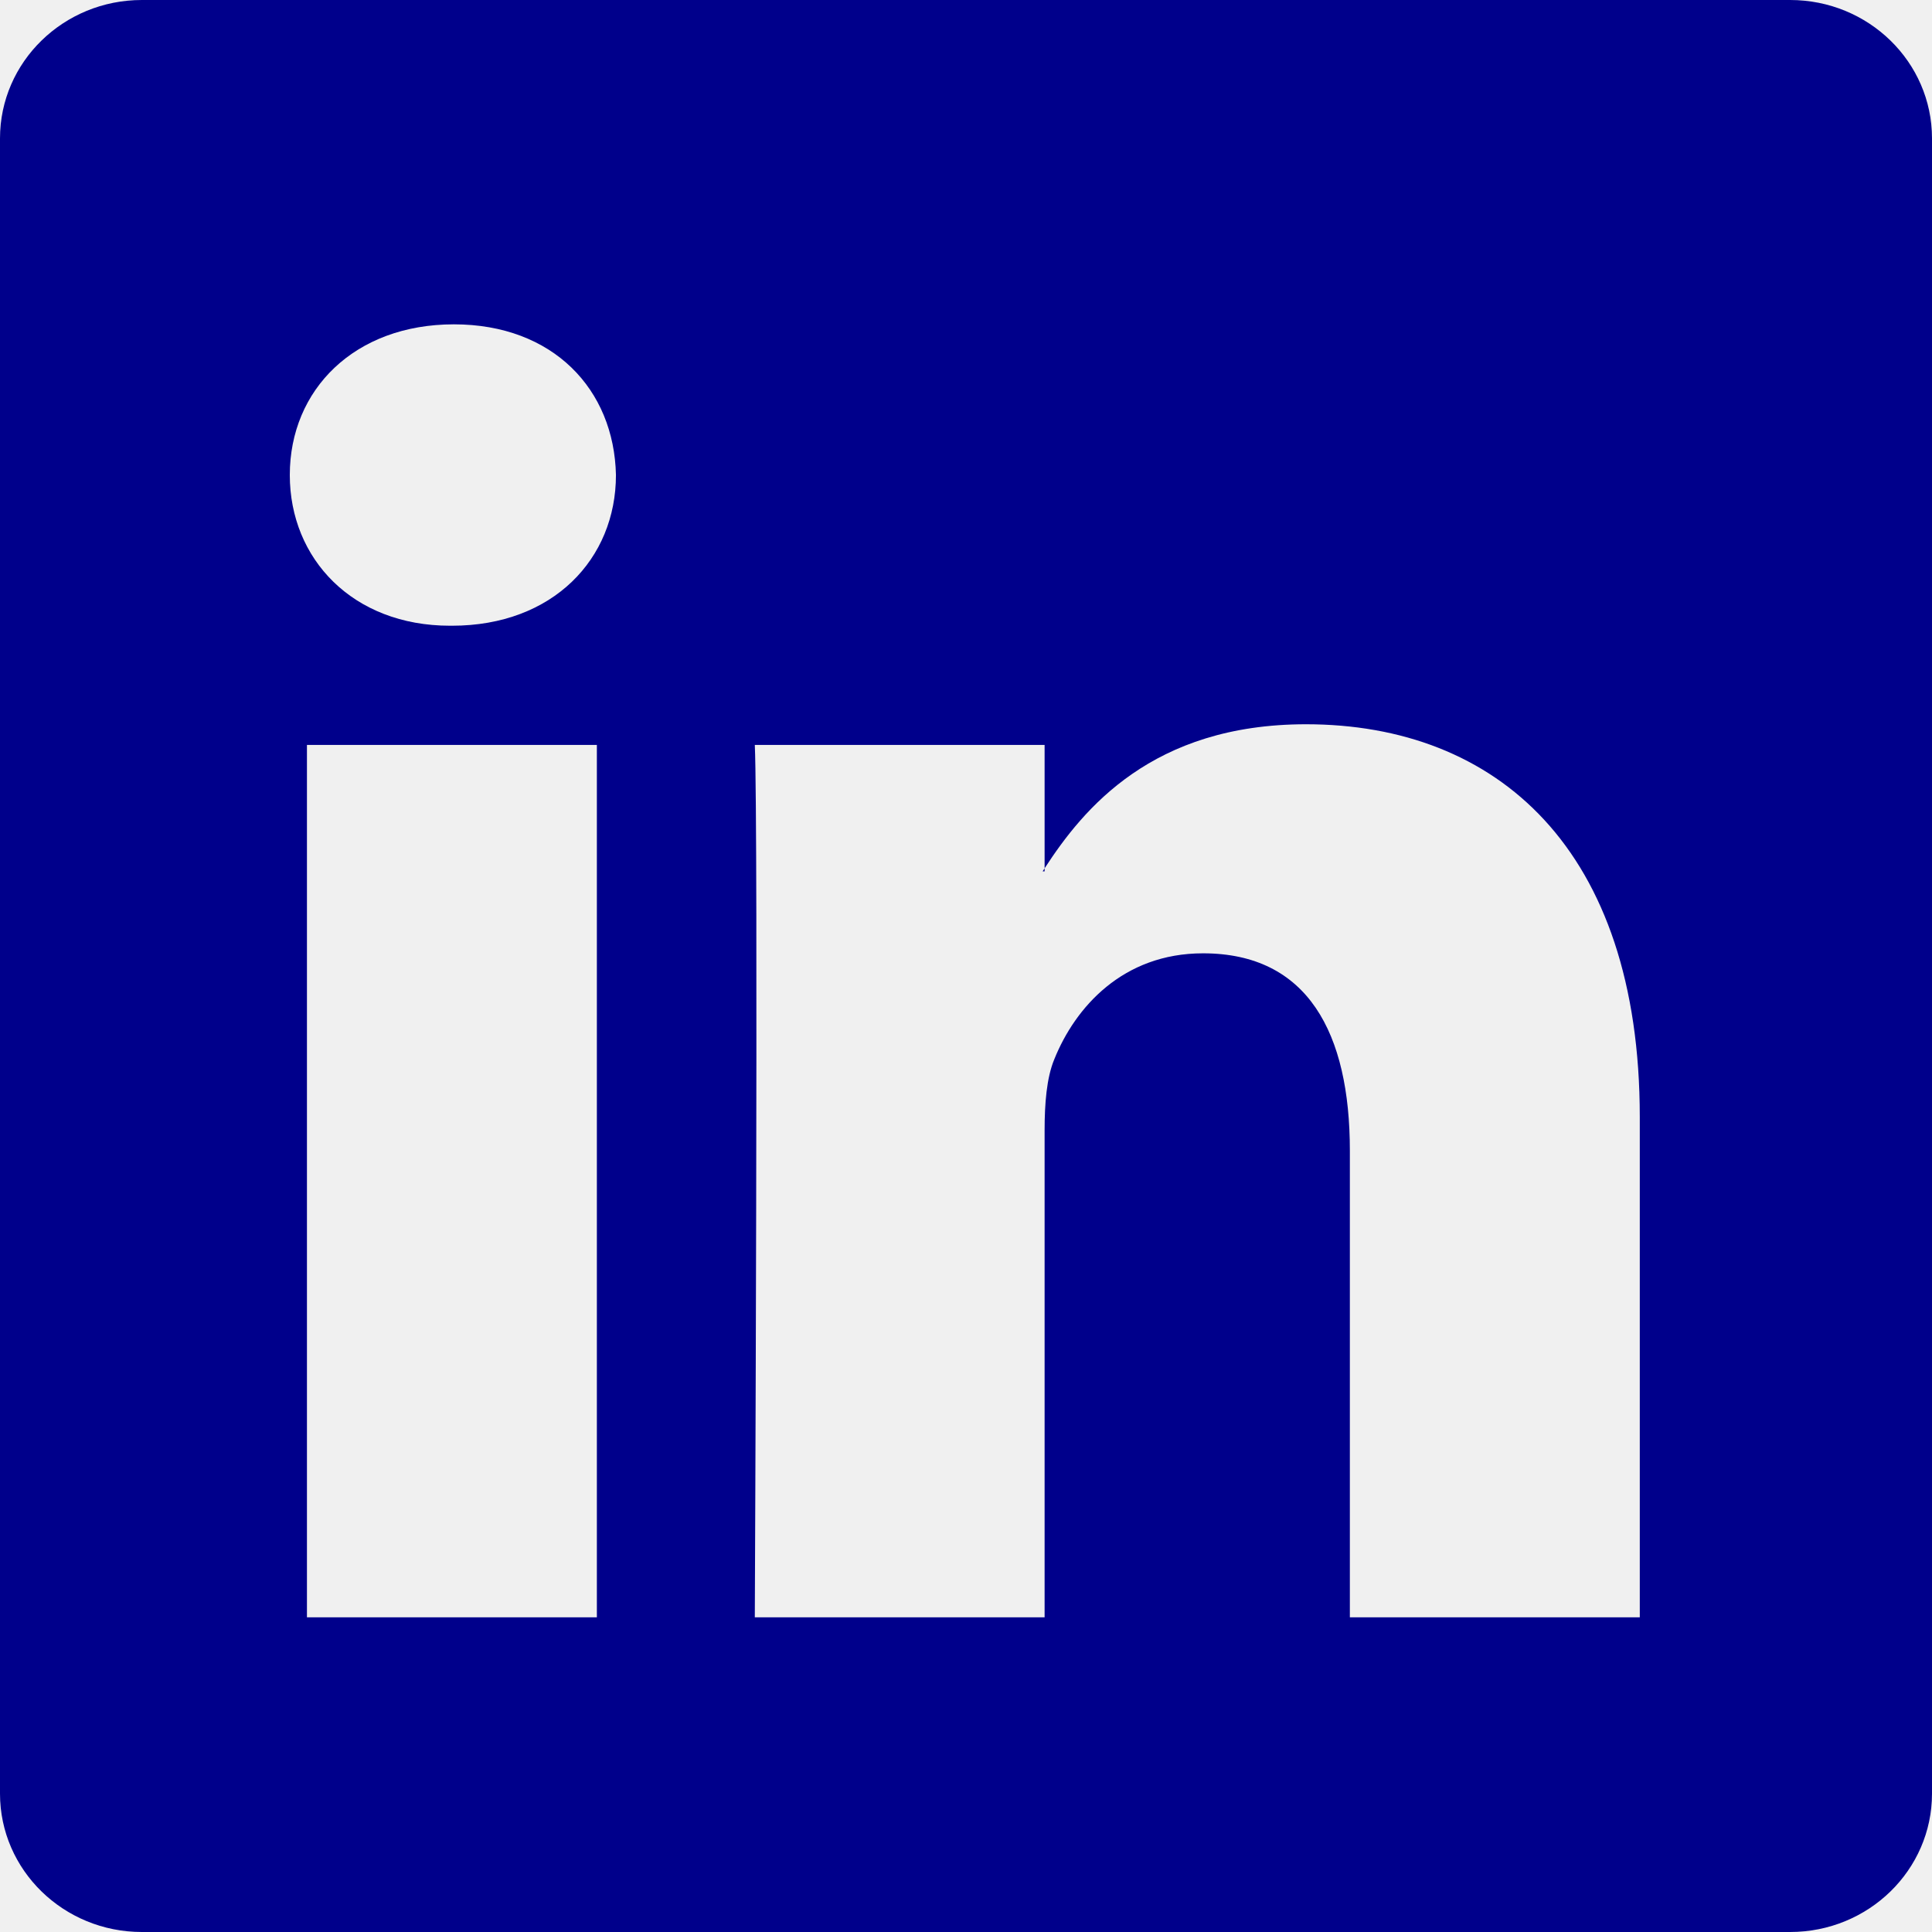
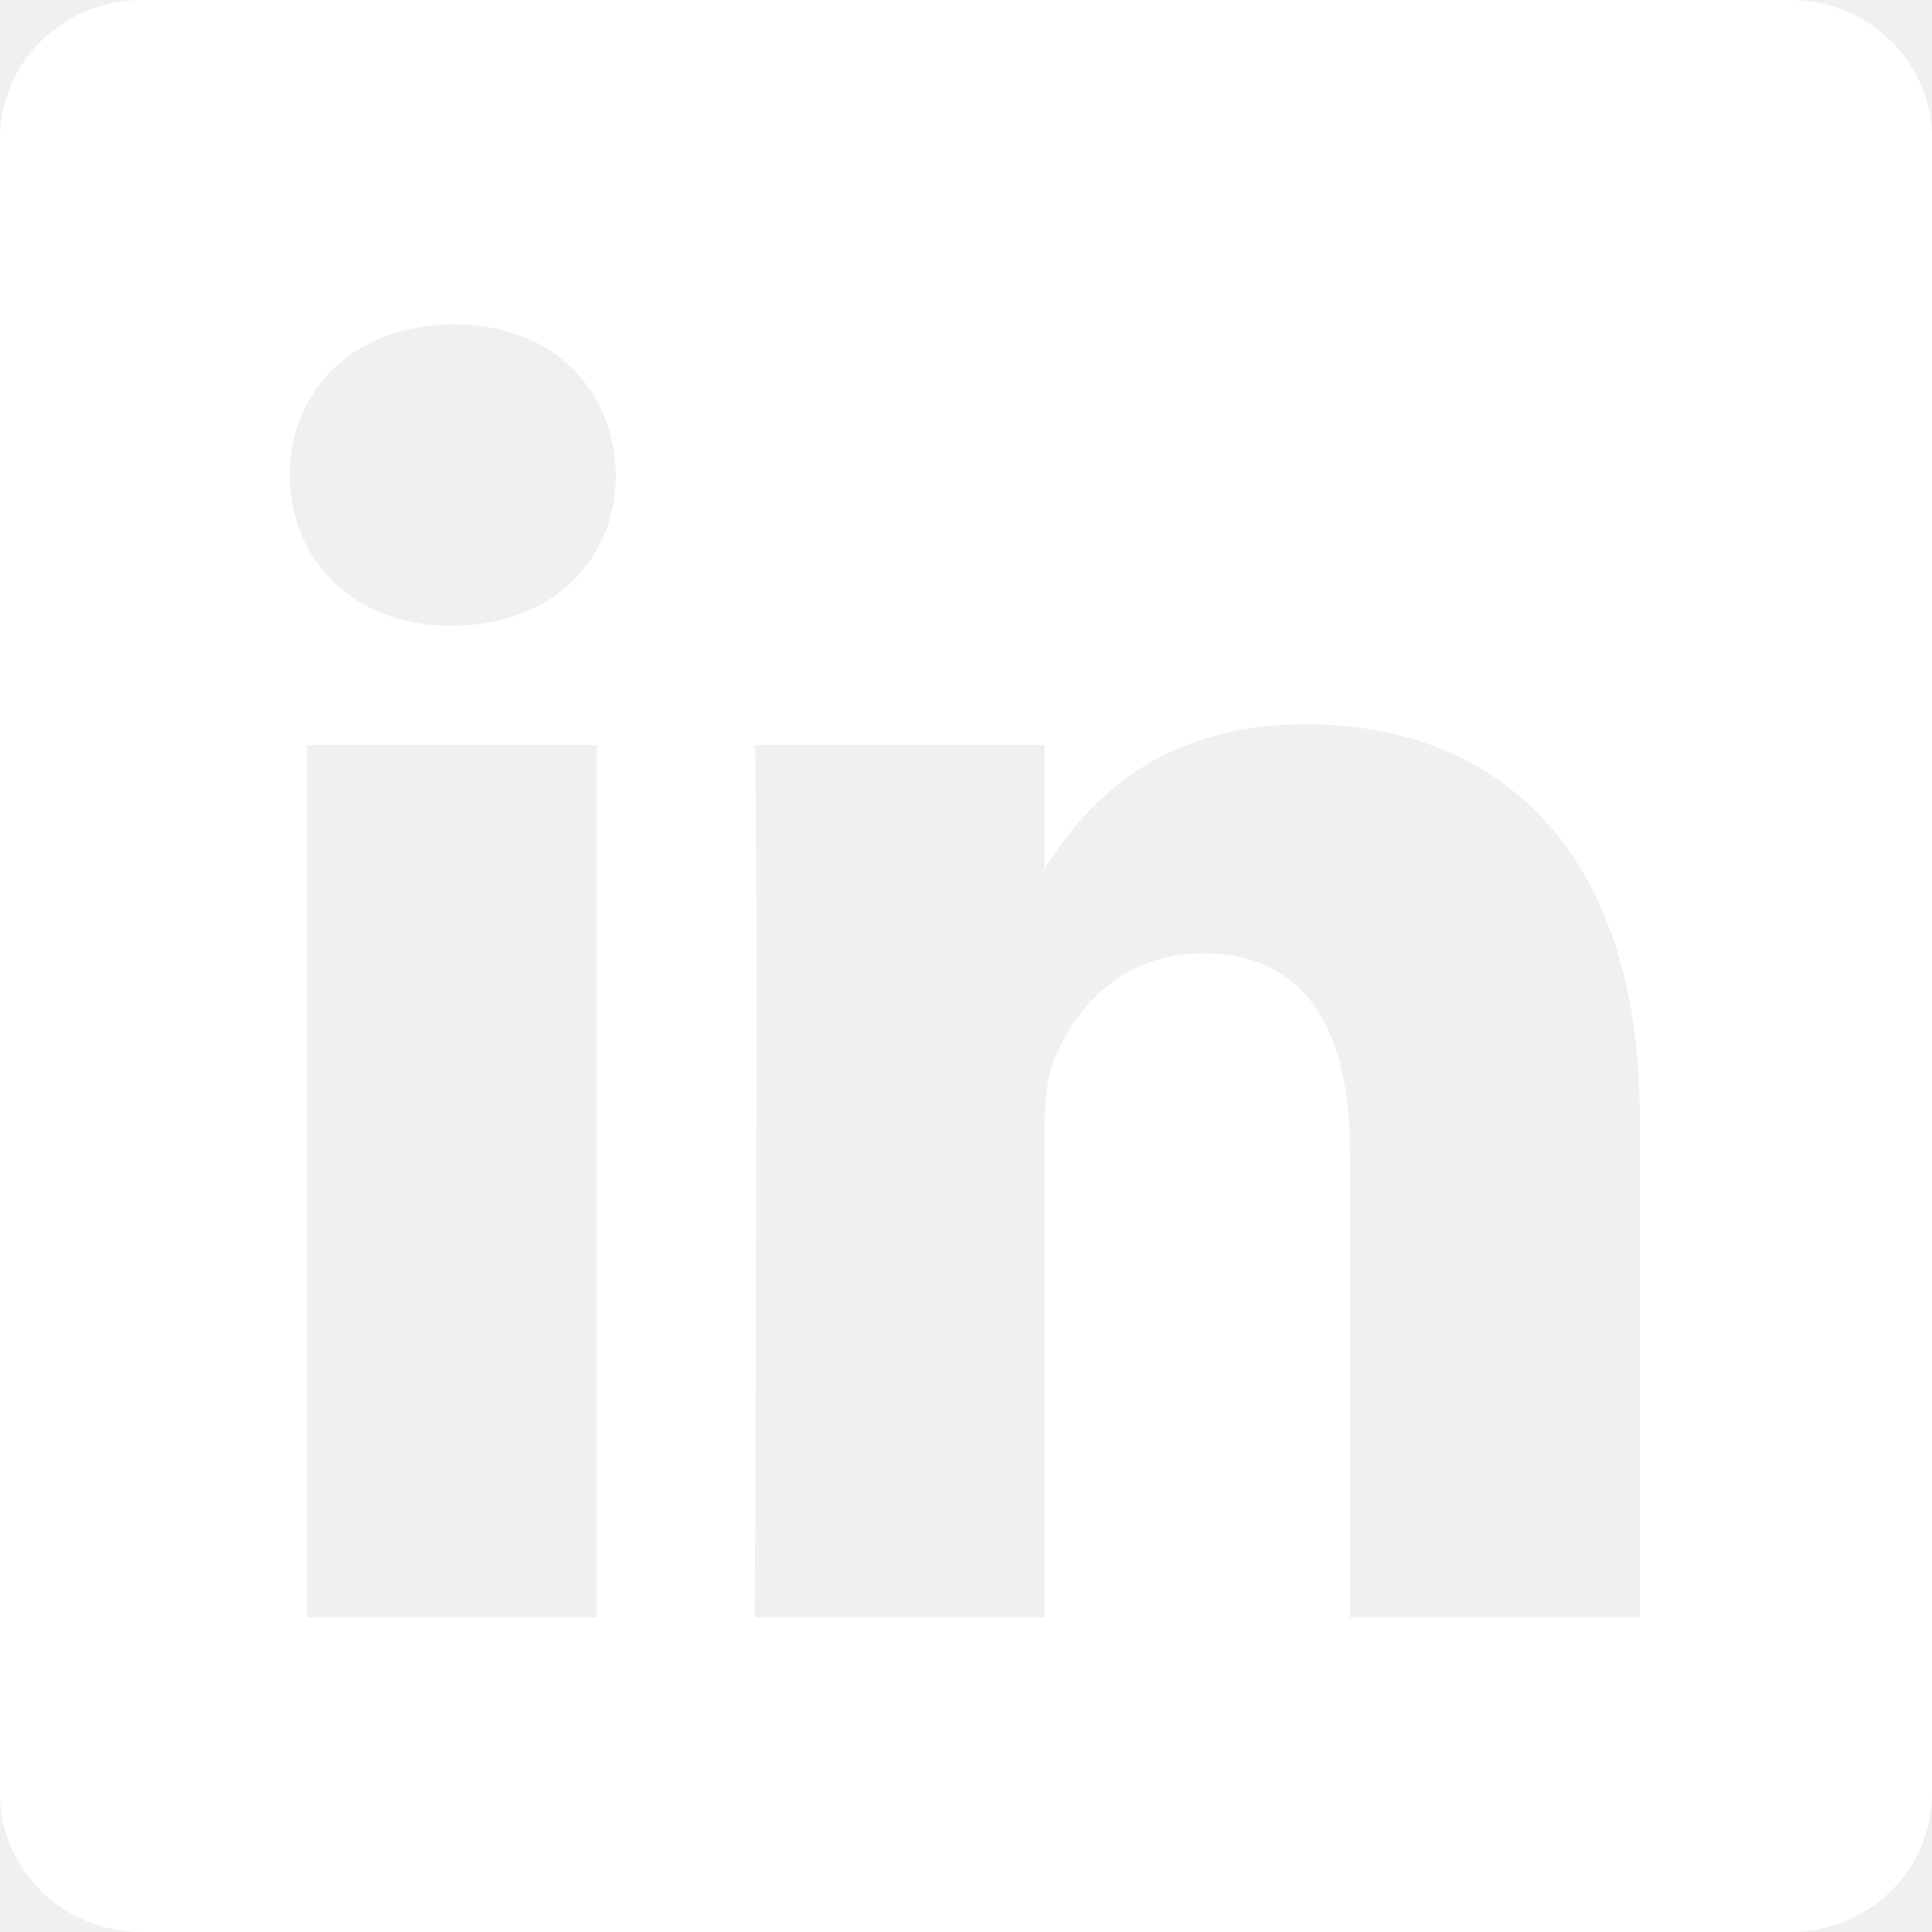
- <svg xmlns="http://www.w3.org/2000/svg" width="16" height="16" fill="#00008b" class="bi bi-linkedin" viewBox="0 0 16 16">
+ <svg xmlns="http://www.w3.org/2000/svg" width="16" height="16" fill="#fff" class="bi bi-linkedin" viewBox="0 0 16 16">
  <path d="M0 1.146C0 .513.526 0 1.175 0h13.65C15.474 0 16 .513 16 1.146v13.708c0 .633-.526 1.146-1.175 1.146H1.175C.526 16 0 15.487 0 14.854zm4.943 12.248V6.169H2.542v7.225zm-1.2-8.212c.837 0 1.358-.554 1.358-1.248-.015-.709-.52-1.248-1.342-1.248S2.4 3.226 2.4 3.934c0 .694.521 1.248 1.327 1.248zm4.908 8.212V9.359c0-.216.016-.432.08-.586.173-.431.568-.878 1.232-.878.869 0 1.216.662 1.216 1.634v3.865h2.401V9.25c0-2.22-1.184-3.252-2.764-3.252-1.274 0-1.845.7-2.165 1.193v.025h-.016l.016-.025V6.169h-2.4c.03.678 0 7.225 0 7.225z" />
</svg>
